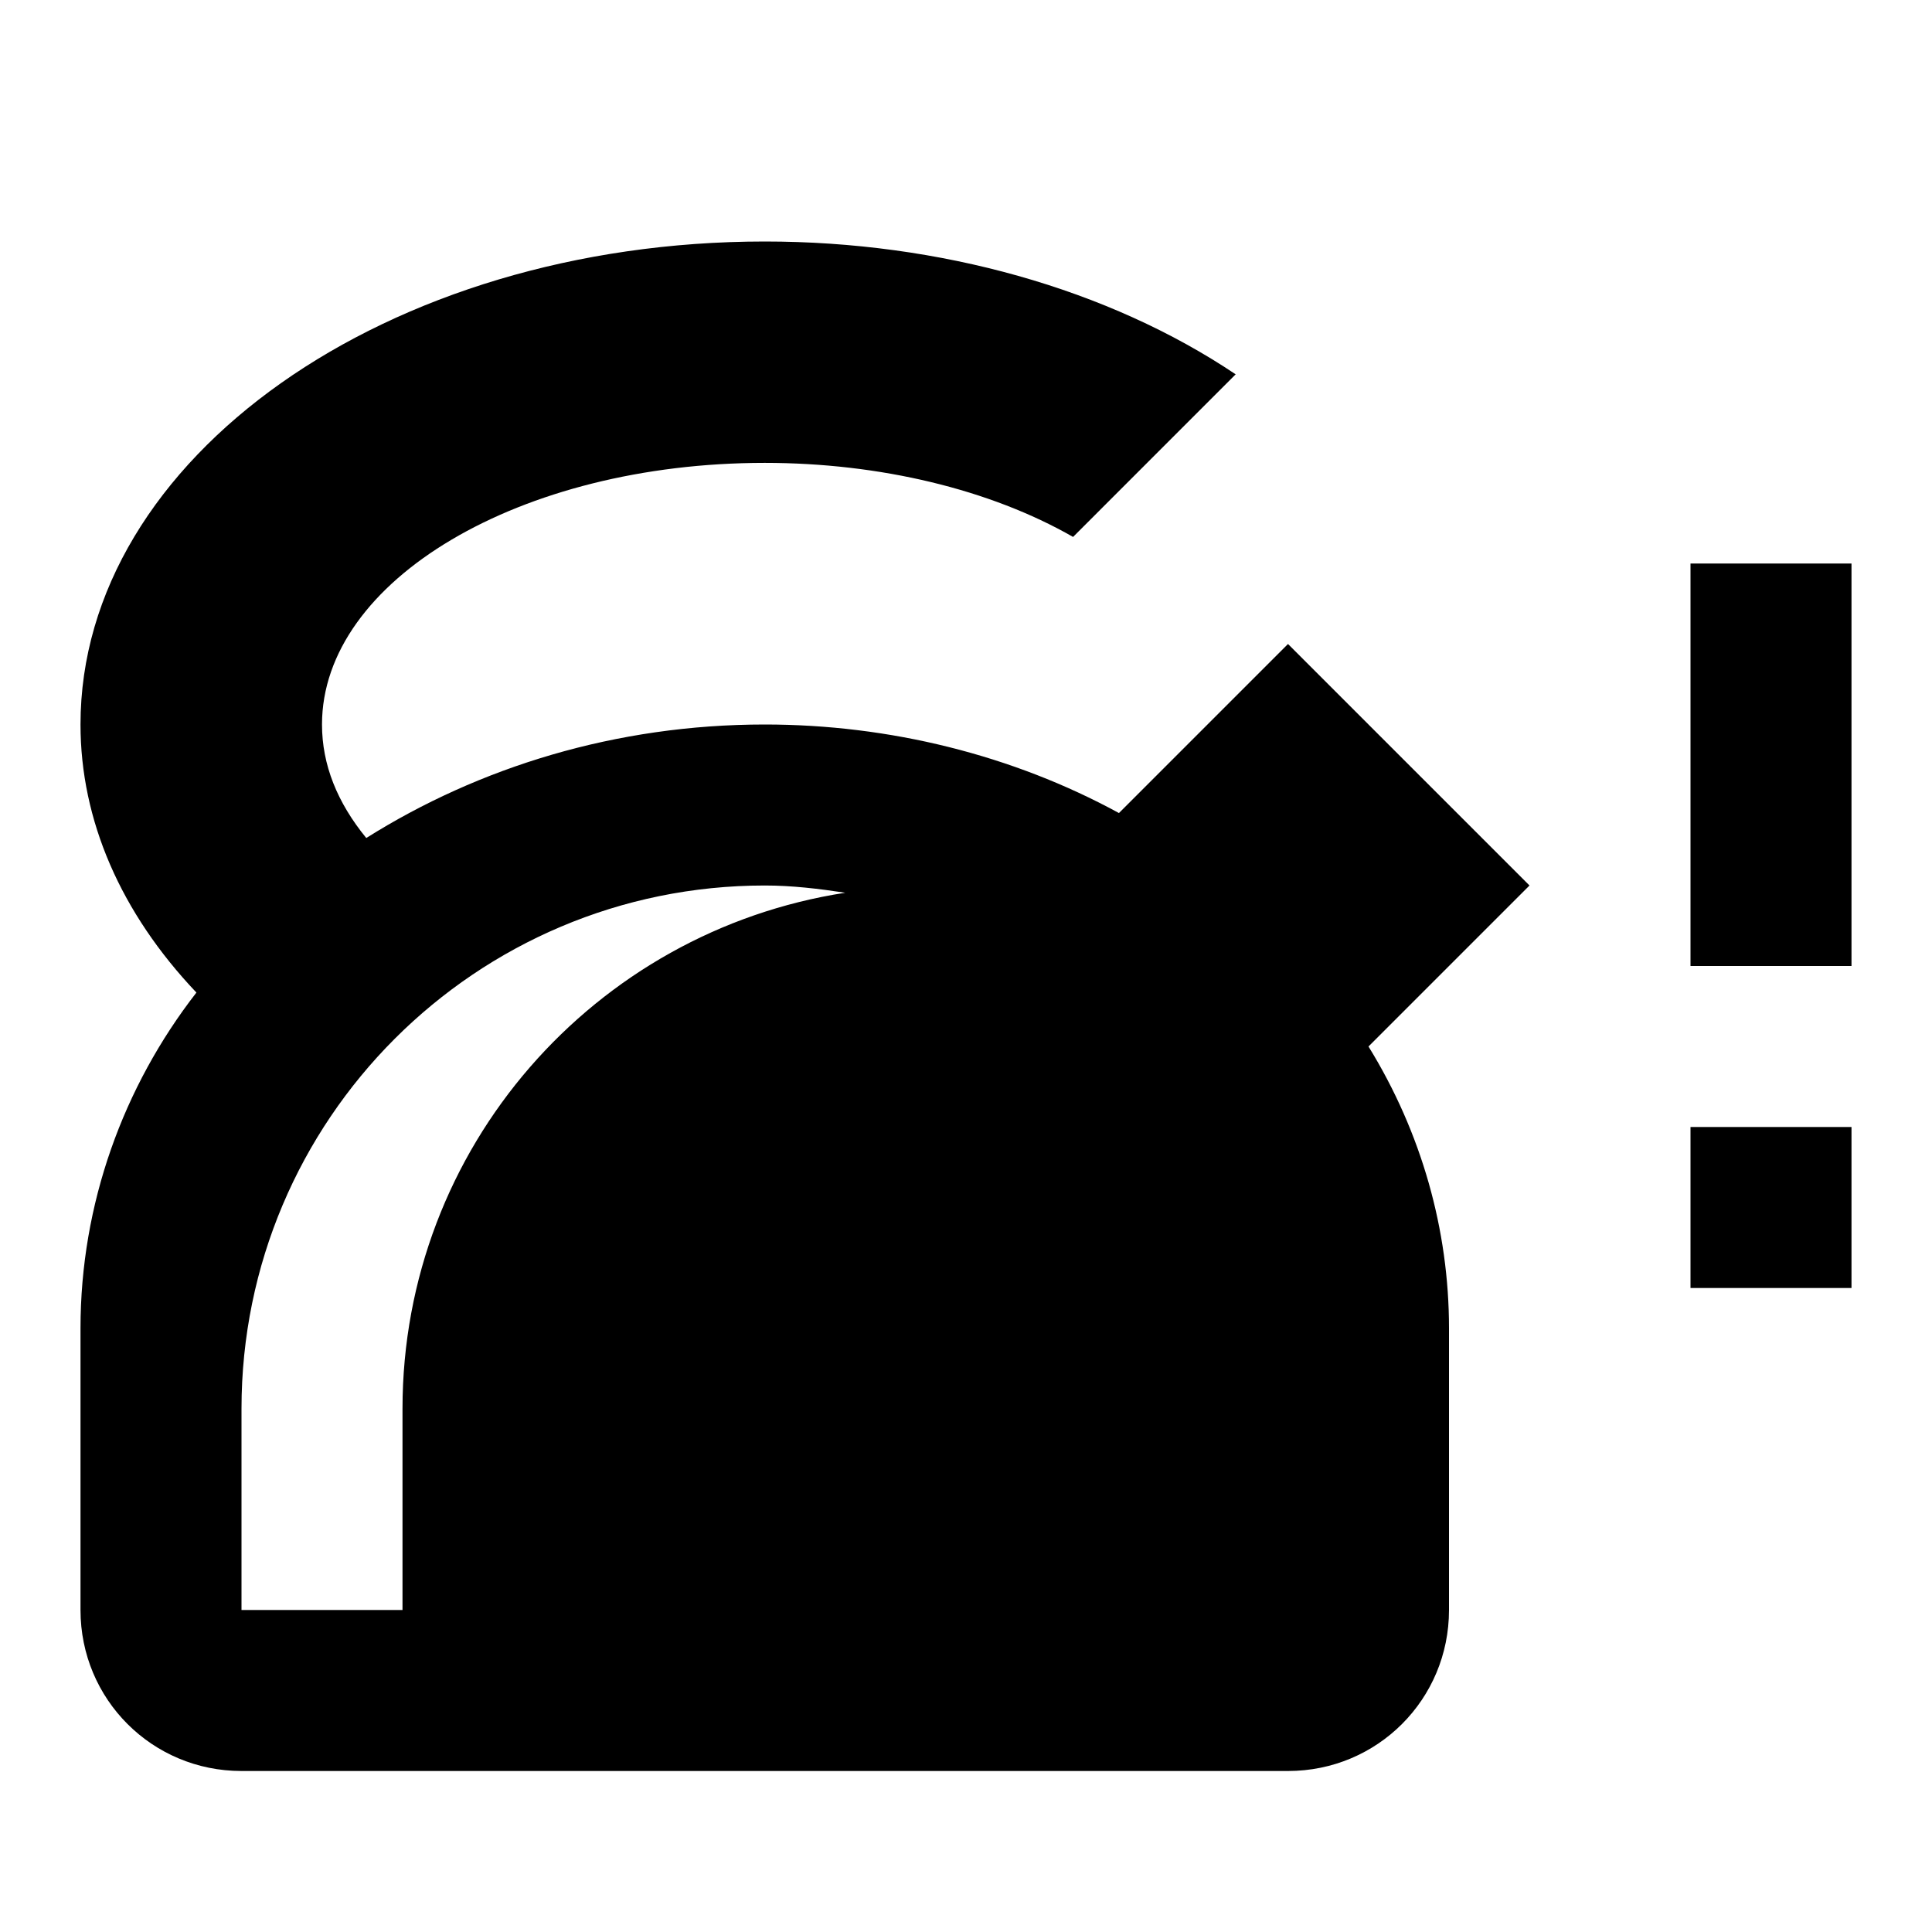
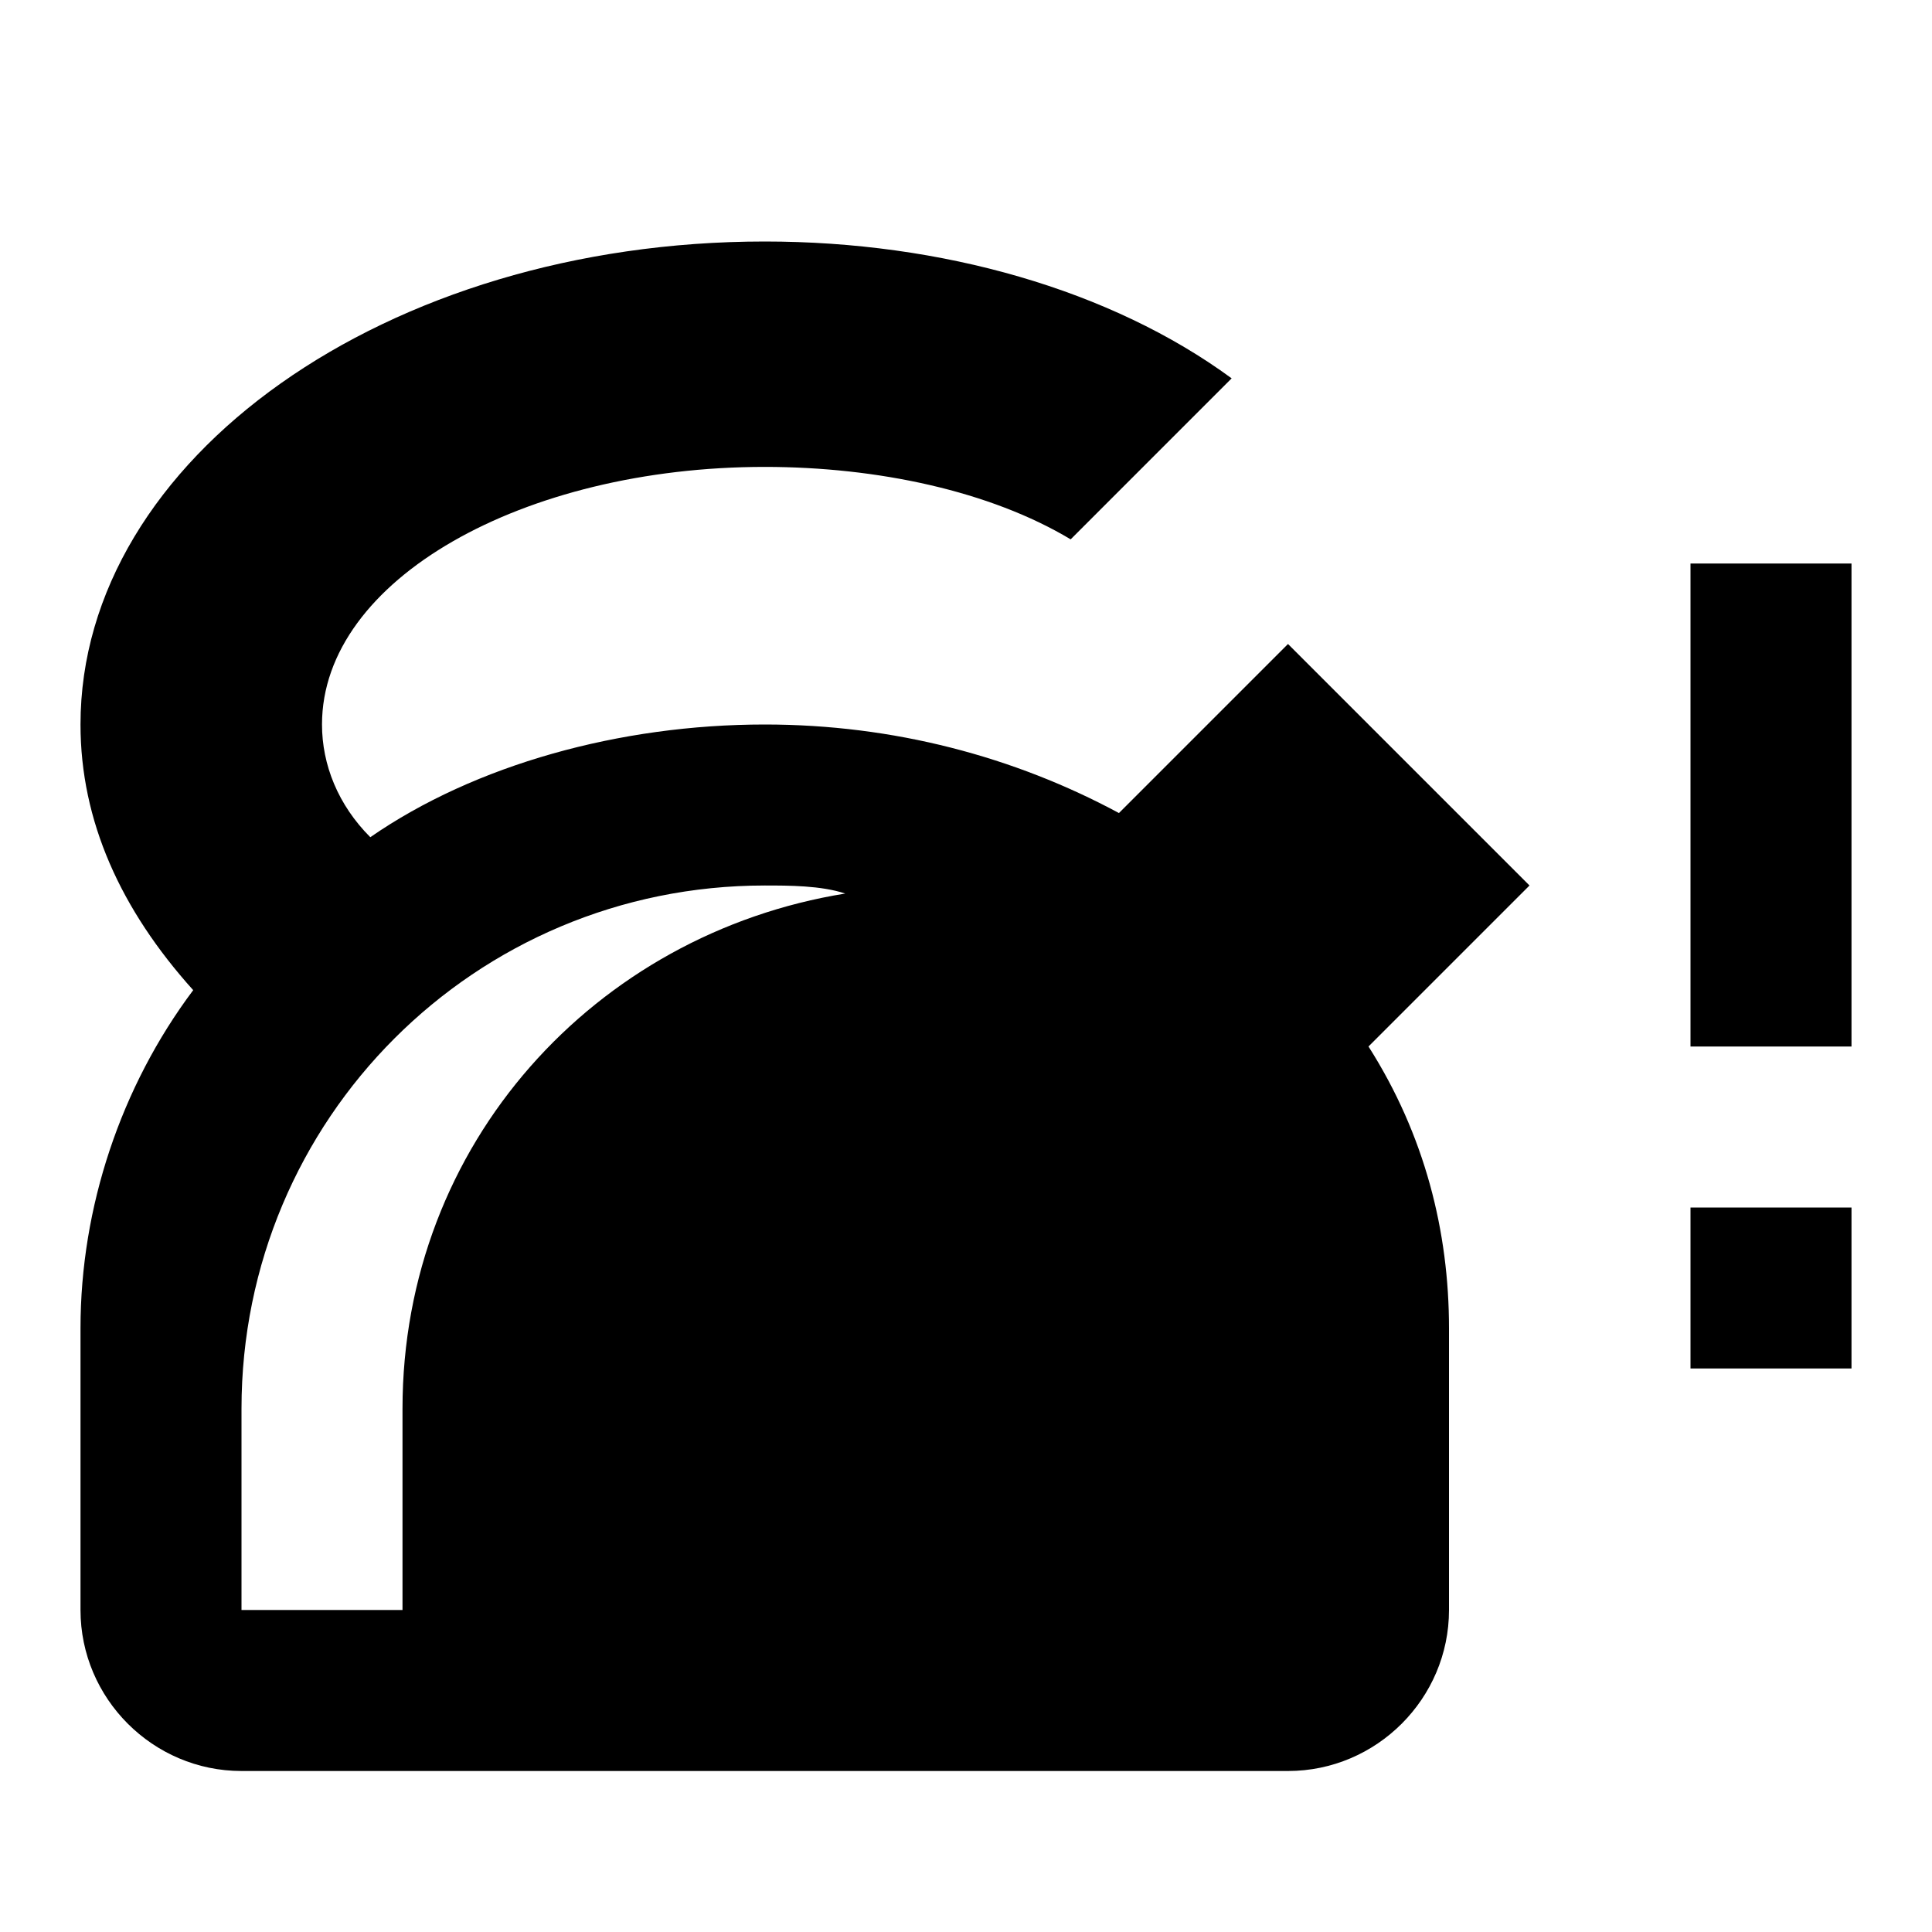
<svg xmlns="http://www.w3.org/2000/svg" version="1.1" id="mdi-kettle-alert" width="24" height="24" viewBox="0 0 24 24">
-   <path d="M9.5 3C4.81 3 1 5.69 1 9C1 10.19 1.5 11.34 2.44 12.33C1.53 13.5 1 14.96 1 16.5V20C1 21.11 1.89 22 3 22H16C17.11 22 18 21.11 18 20V16.5C18 15.28 17.66 14.07 17 13L19 11L16 8L13.9 10.1C12.58 9.38 11.05 9 9.5 9C7.65 9 5.95 9.53 4.55 10.41C4.19 9.97 4 9.5 4 9C4 7.21 6.46 5.75 9.5 5.75C10.93 5.75 12.3 6.08 13.33 6.67L15.35 4.65C13.77 3.59 11.68 3 9.5 3M9.5 11C9.84 11 10.17 11.04 10.5 11.09C7.39 11.57 5 14.25 5 17.5V20H3V17.5C3 13.91 5.91 11 9.5 11M21 12V7H23V12H21M21 16V14H23V16H21Z" />
+   <path d="M9.5 3C4.8 3 1 5.7 1 9C1 10.2 1.5 11.3 2.4 12.3C1.5 13.5 1 15 1 16.5V20C1 21.1 1.9 22 3 22H16C17.1 22 18 21.1 18 20V16.5C18 15.3 17.7 14.1 17 13L19 11L16 8L13.9 10.1C12.6 9.4 11.1 9 9.5 9C7.7 9 5.9 9.5 4.6 10.4C4.2 10 4 9.5 4 9C4 7.2 6.5 5.8 9.5 5.8C10.9 5.8 12.3 6.1 13.3 6.7L15.3 4.7C13.8 3.6 11.7 3 9.5 3M9.5 11C9.8 11 10.2 11 10.5 11.1C7.4 11.6 5 14.2 5 17.5V20H3V17.5C3 13.9 5.9 11 9.5 11M21 13V7H23V13H21M21 17V15H23V17H21Z" />
</svg>
